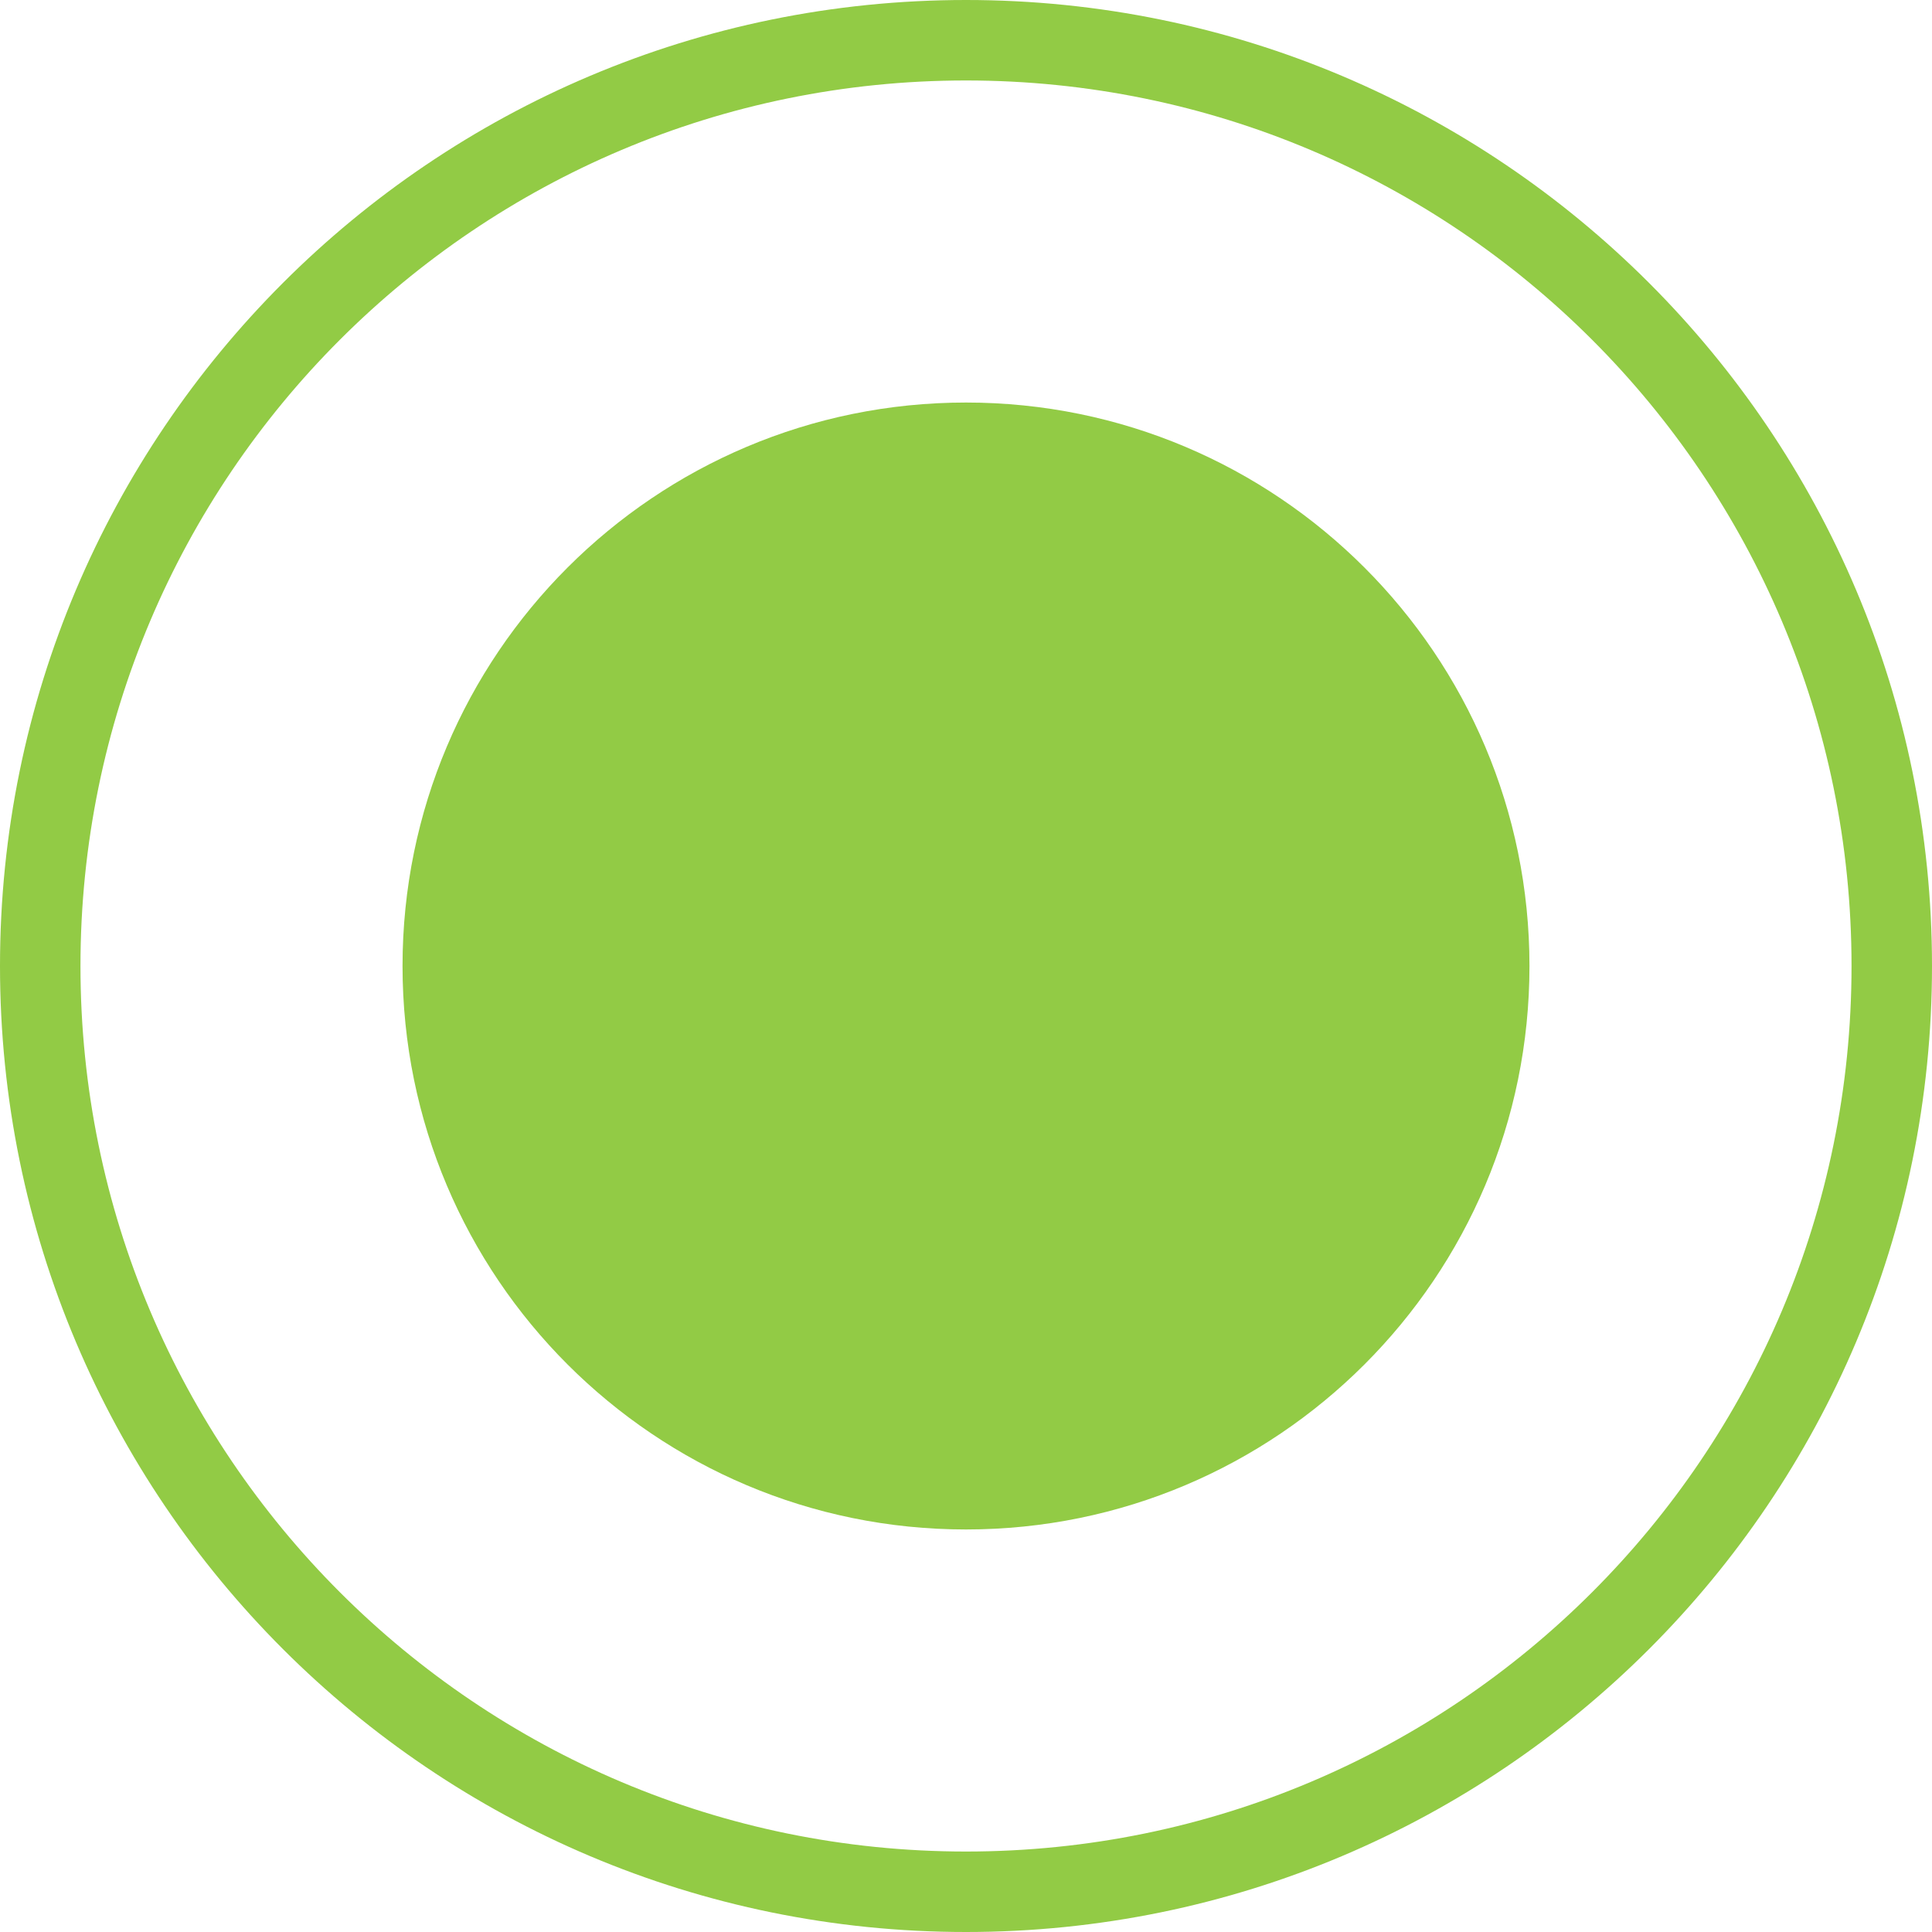
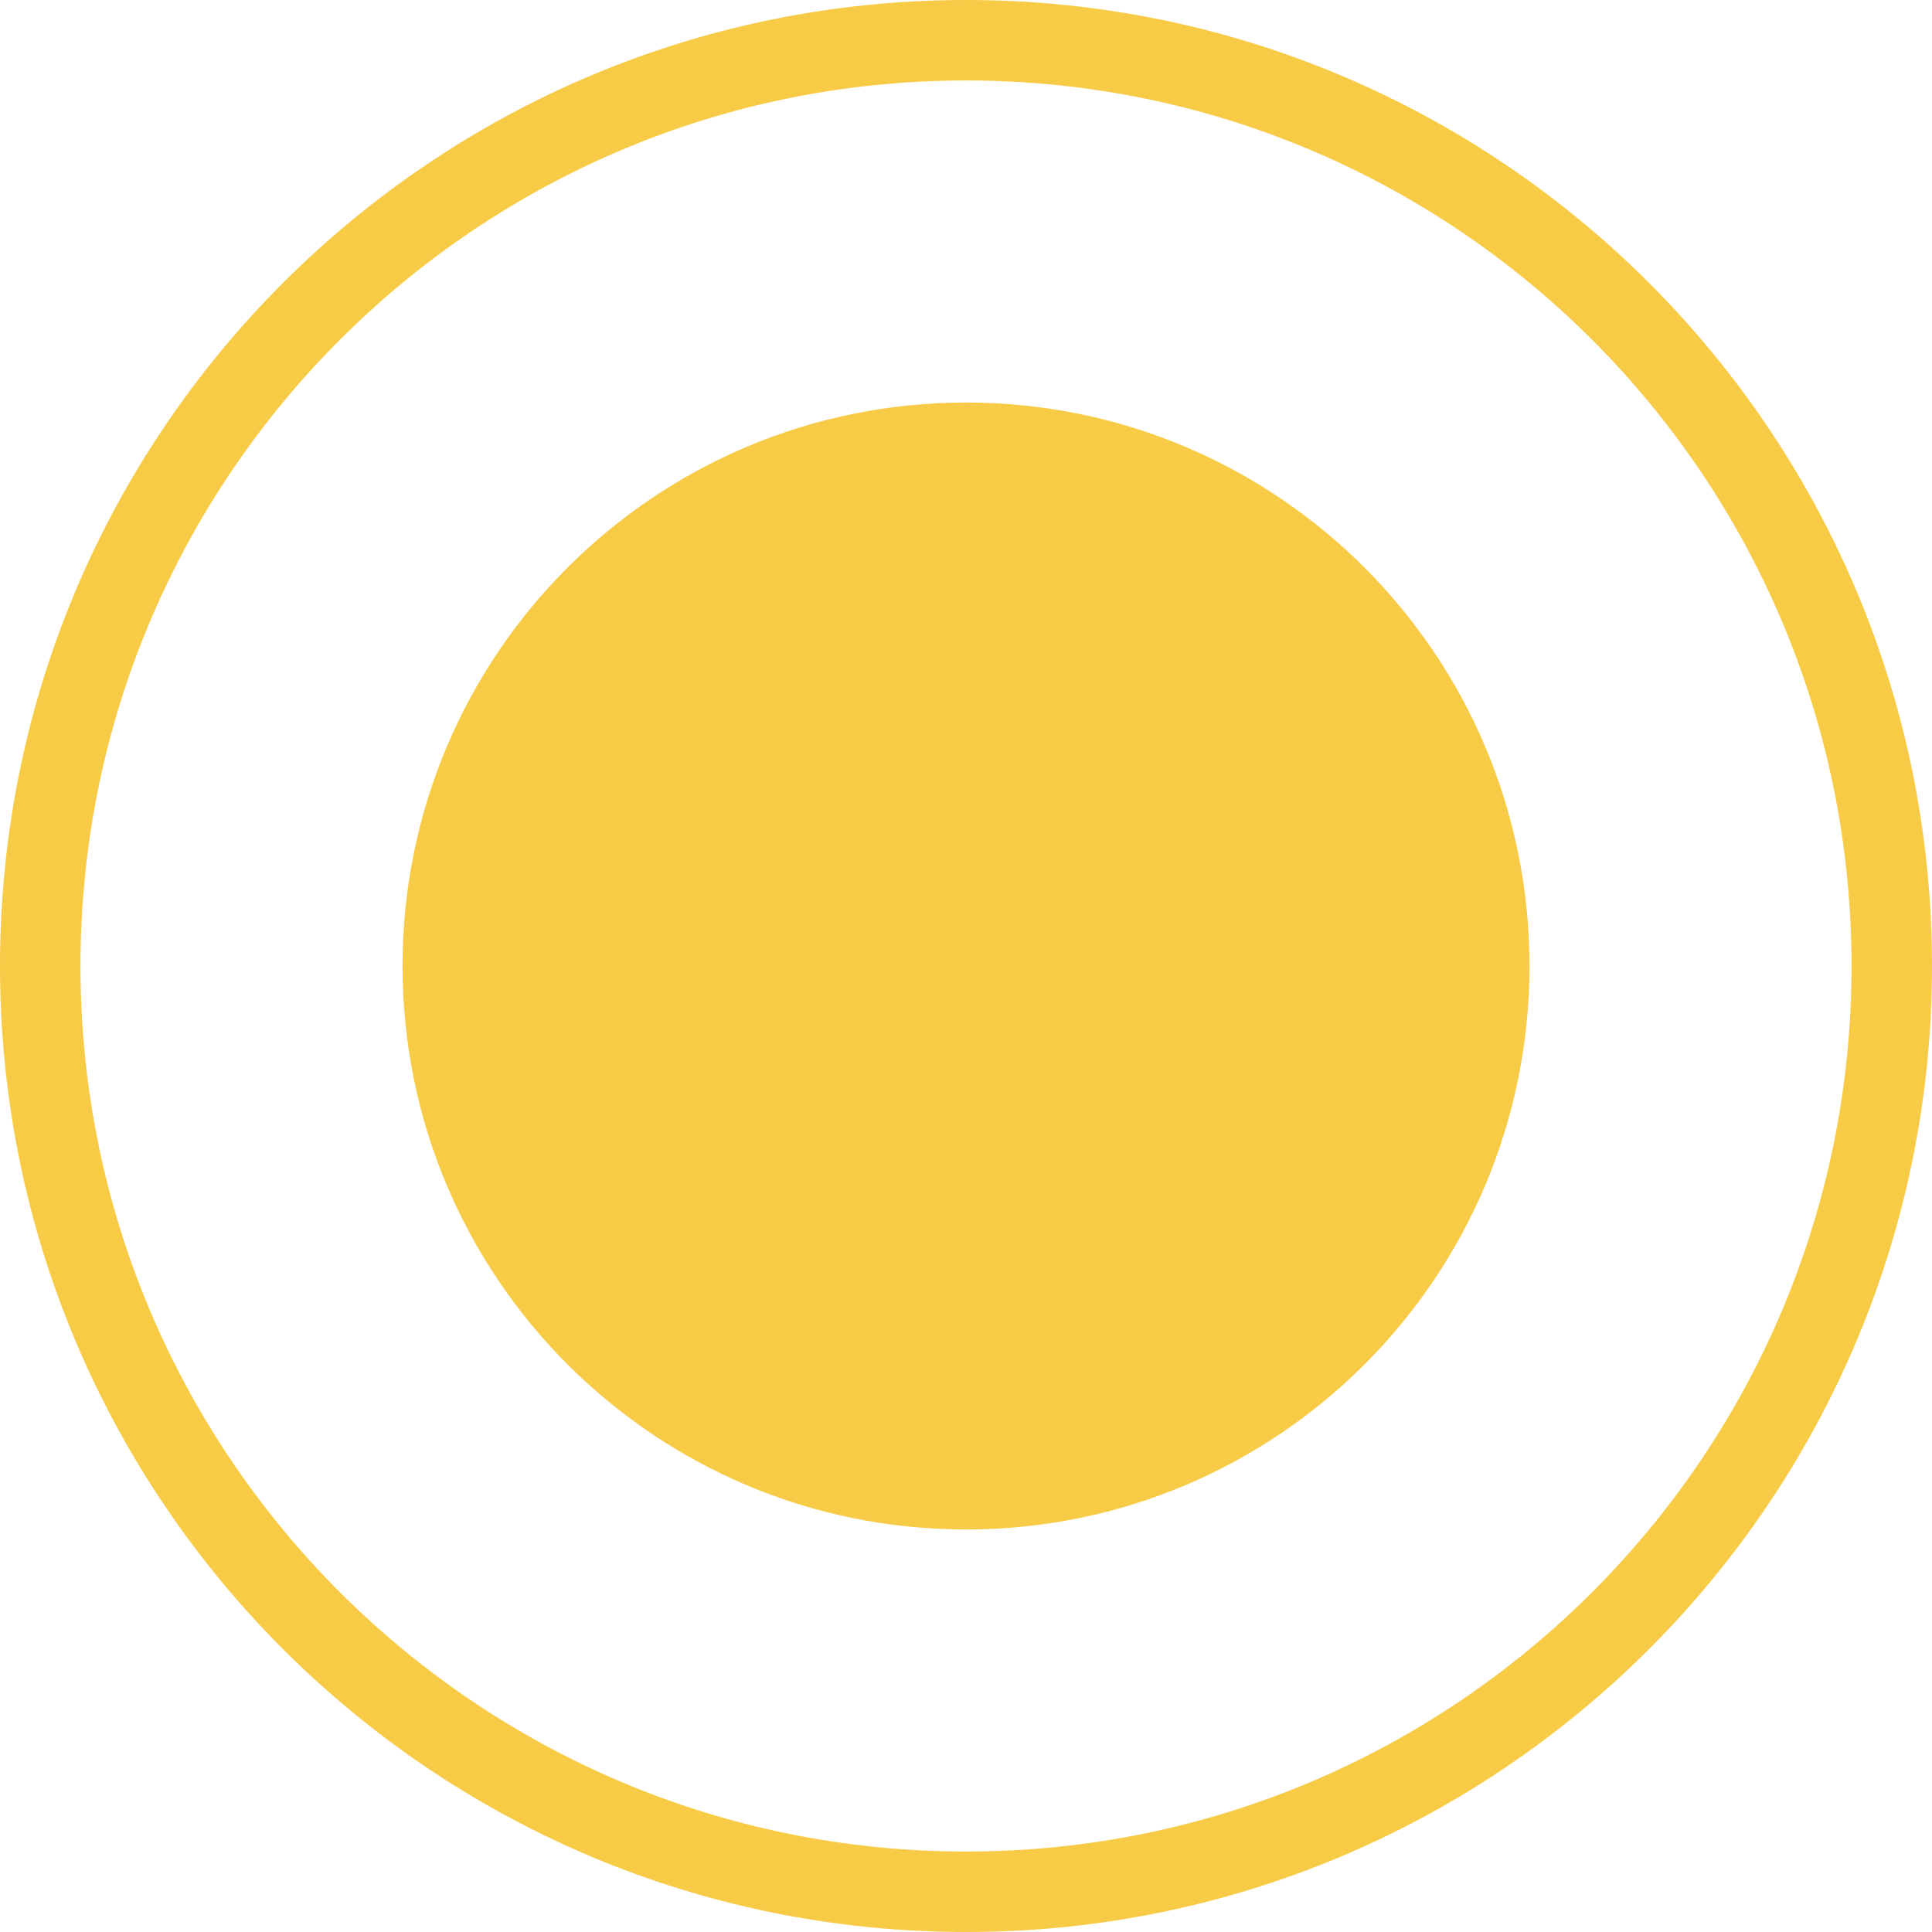
<svg xmlns="http://www.w3.org/2000/svg" width="20" height="20" viewBox="0 0 20 20" fill="none">
-   <path fill-rule="evenodd" clip-rule="evenodd" d="M0.833 10C0.833 15.063 4.937 19.167 10 19.167C15.063 19.167 19.167 15.063 19.167 10C19.167 4.937 15.063 0.833 10 0.833C4.937 0.833 0.833 4.937 0.833 10ZM0 10C0 4.477 4.477 0 10 0C15.523 0 20 4.477 20 10C20 15.523 15.523 20 10 20C4.477 20 0 15.523 0 10Z" fill="#92CB45" />
-   <path fill-rule="evenodd" clip-rule="evenodd" d="M10 15.833C6.778 15.833 4.167 13.222 4.167 10C4.167 6.778 6.778 4.167 10 4.167C13.222 4.167 15.833 6.778 15.833 10C15.833 13.222 13.222 15.833 10 15.833Z" fill="#92CB45" />
+   <path fill-rule="evenodd" clip-rule="evenodd" d="M0.833 10C0.833 15.063 4.937 19.167 10 19.167C15.063 19.167 19.167 15.063 19.167 10C19.167 4.937 15.063 0.833 10 0.833C4.937 0.833 0.833 4.937 0.833 10ZM0 10C0 4.477 4.477 0 10 0C15.523 0 20 4.477 20 10C20 15.523 15.523 20 10 20C4.477 20 0 15.523 0 10Z" fill="#F7CB46" />
+   <path fill-rule="evenodd" clip-rule="evenodd" d="M10 15.833C6.778 15.833 4.167 13.222 4.167 10C4.167 6.778 6.778 4.167 10 4.167C13.222 4.167 15.833 6.778 15.833 10C15.833 13.222 13.222 15.833 10 15.833Z" fill="#F7CB46" />
</svg>
